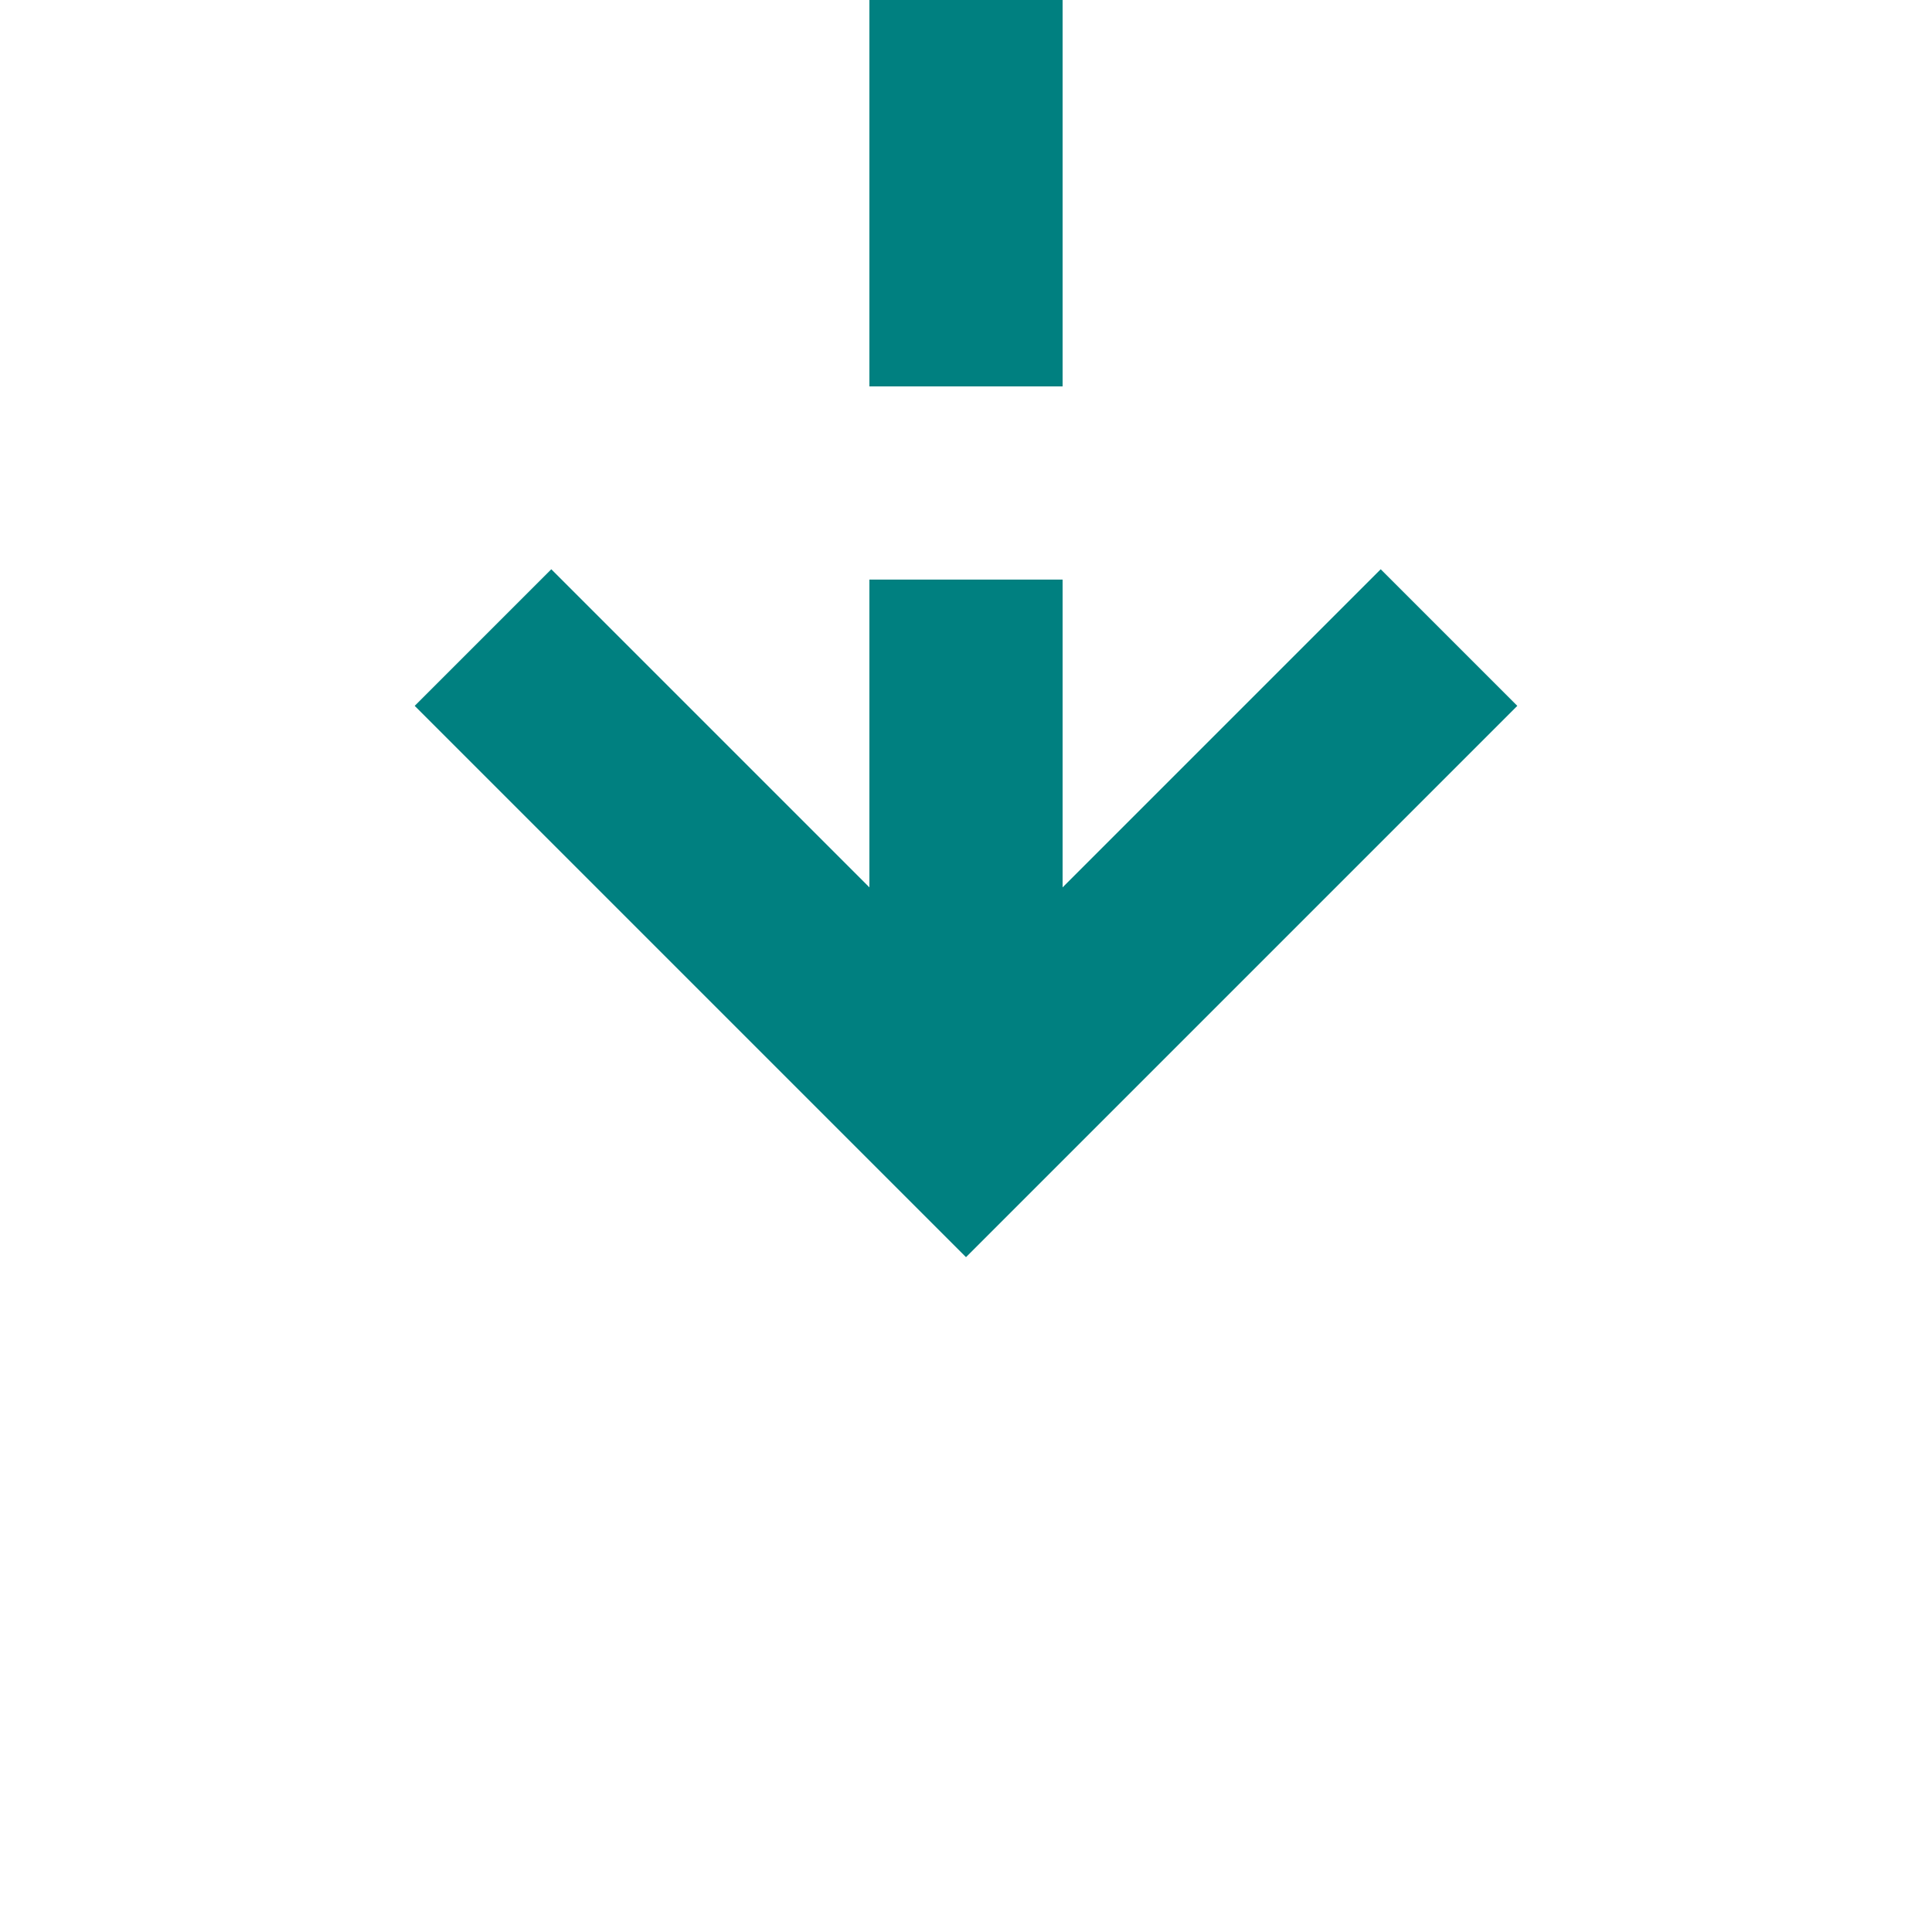
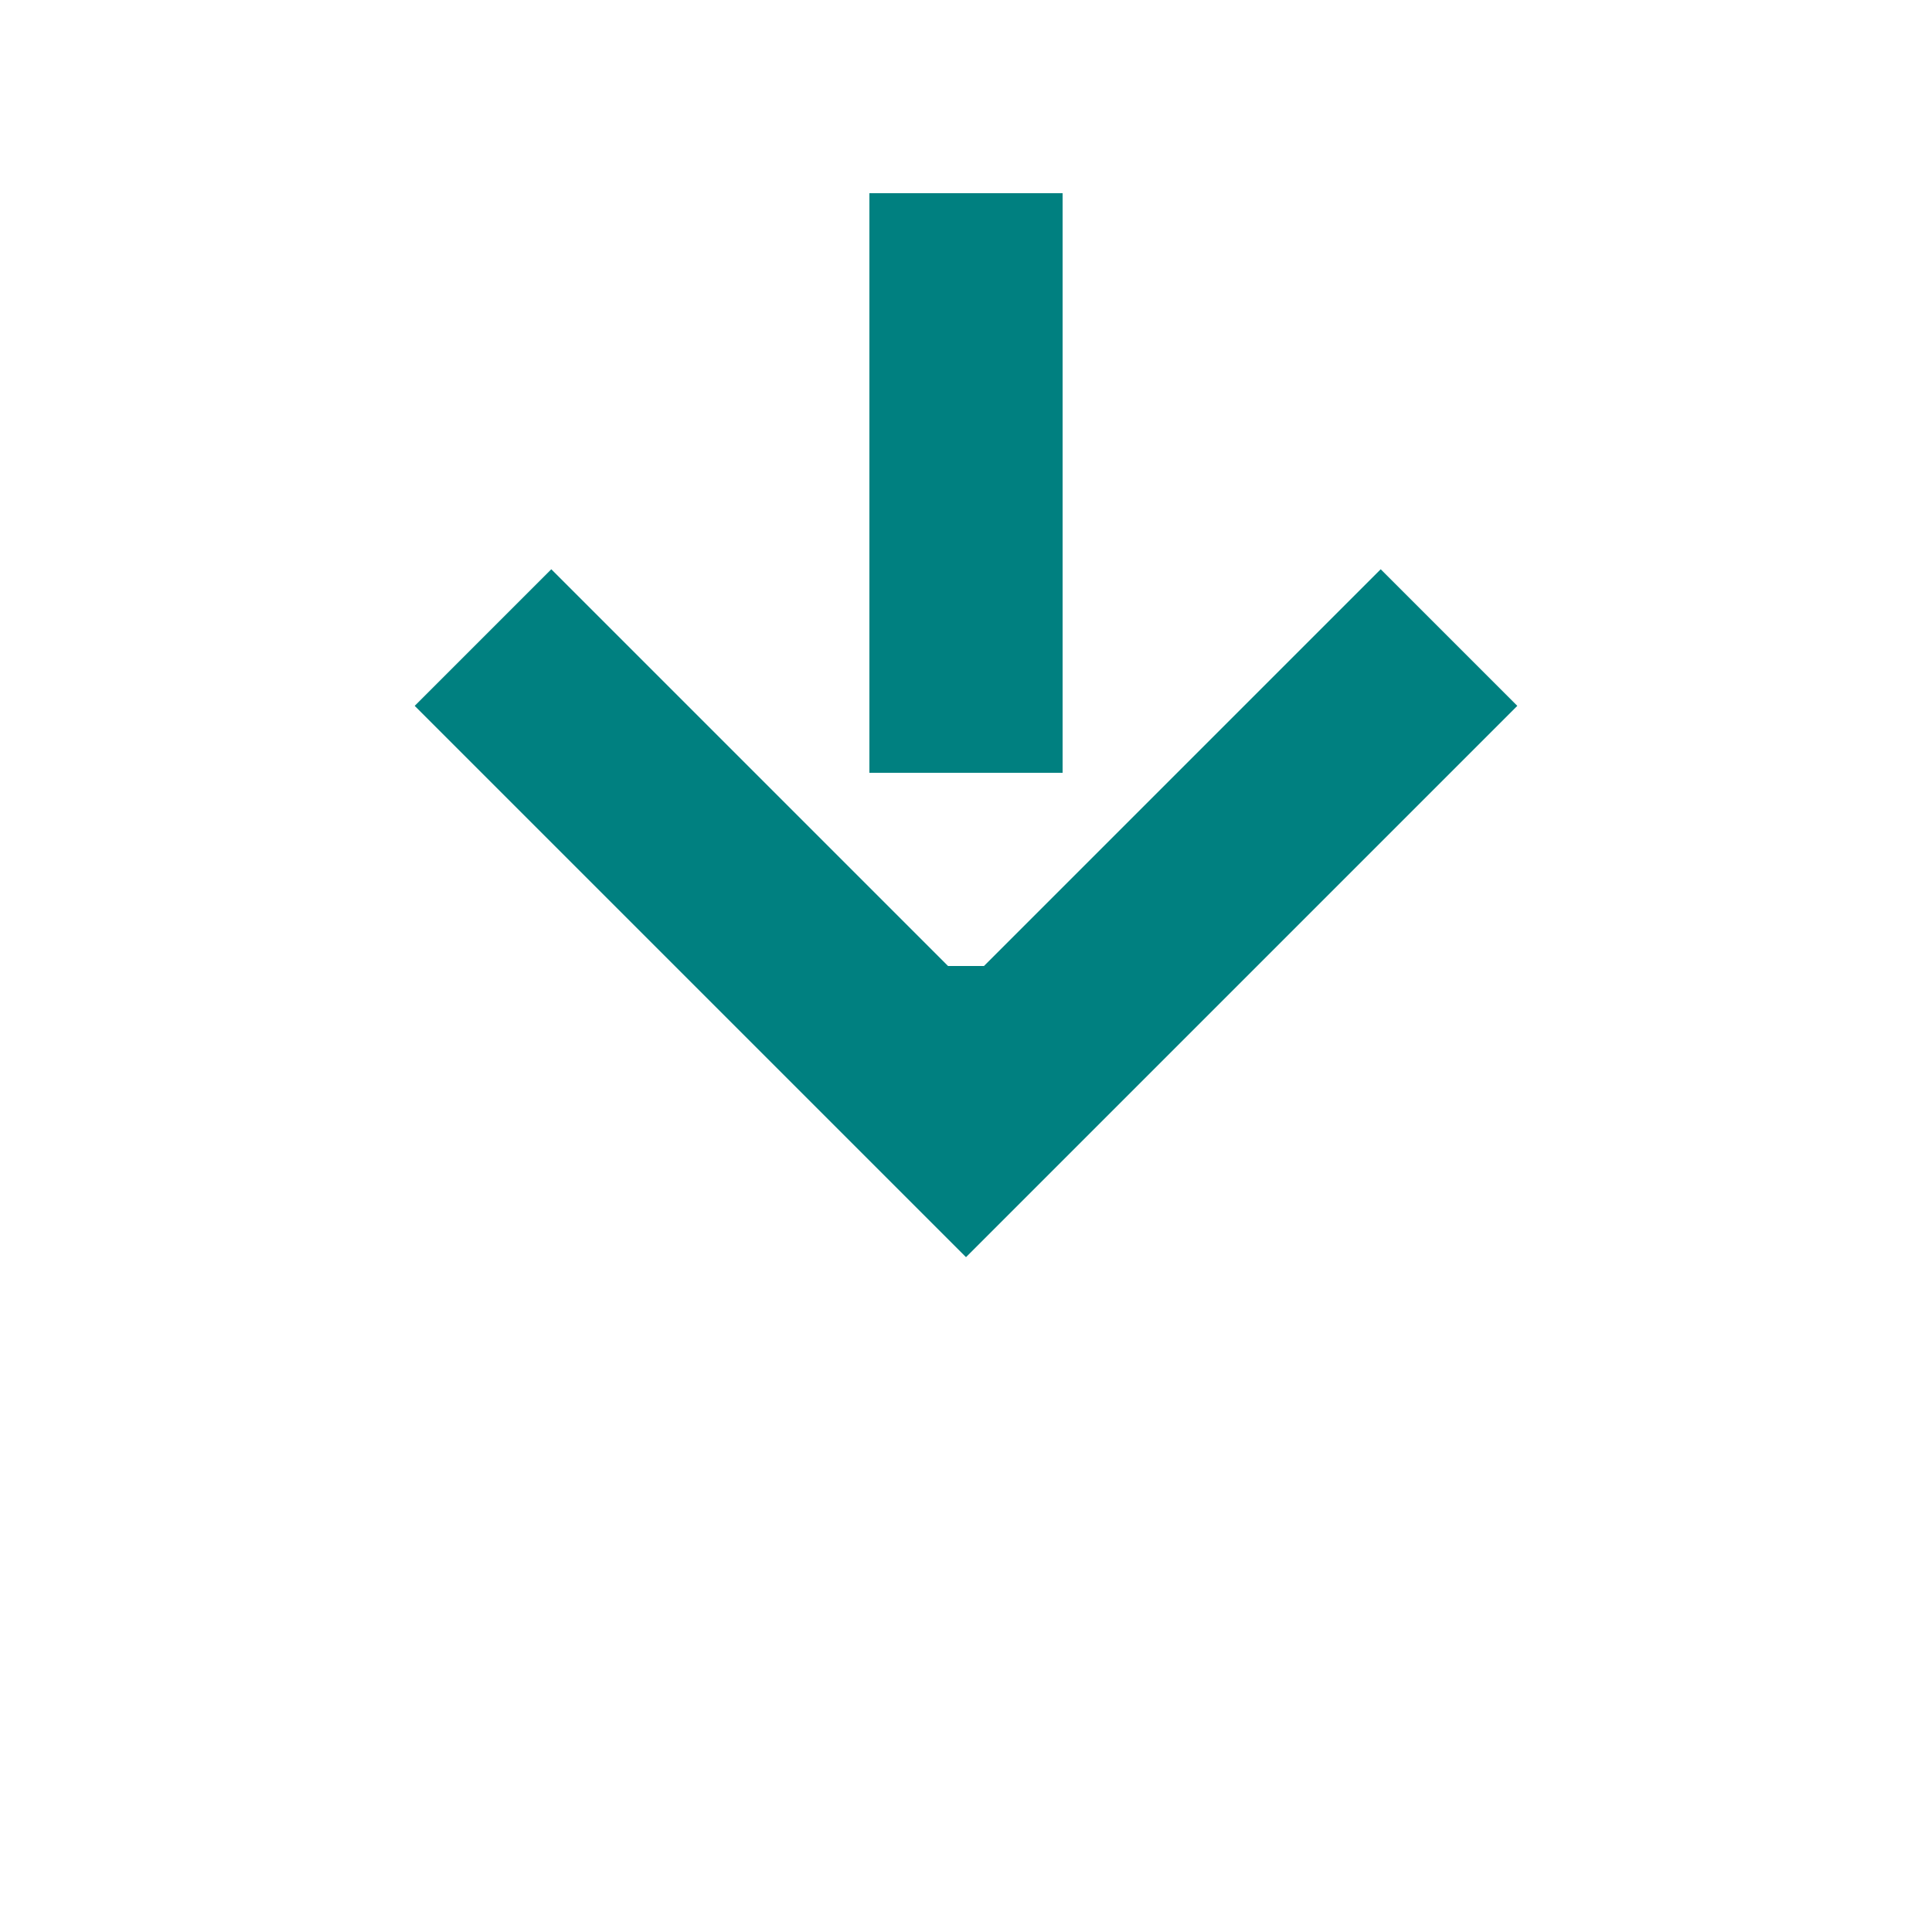
- <svg xmlns="http://www.w3.org/2000/svg" version="1.1" width="20px" height="20px" preserveAspectRatio="xMinYMid meet" viewBox="627 598  20 18">
-   <path d="M 386 622  L 430 622  L 430 590  L 637 590  L 637 608  " stroke-width="2" stroke-dasharray="6,2" stroke="#008080" fill="none" />
-   <path d="M 641.293 602.893  L 637 607.186  L 632.707 602.893  L 631.293 604.307  L 636.293 609.307  L 637 610.014  L 637.707 609.307  L 642.707 604.307  L 641.293 602.893  Z " fill-rule="nonzero" fill="#008080" stroke="none" />
+ <svg xmlns="http://www.w3.org/2000/svg" version="1.1" width="20px" height="20px" preserveAspectRatio="xMinYMid meet" viewBox="631 696  20 18">
+   <path d="M 390 720  L 440 720  L 440 690  L 641 690  L 641 706  " stroke-width="2" stroke-dasharray="6,2" stroke="#008080" fill="none" />
+   <path d="M 645.293 700.893  L 641 705.186  L 636.707 700.893  L 635.293 702.307  L 640.293 707.307  L 641 708.014  L 641.707 707.307  L 646.707 702.307  L 645.293 700.893  Z " fill-rule="nonzero" fill="#008080" stroke="none" />
</svg>
